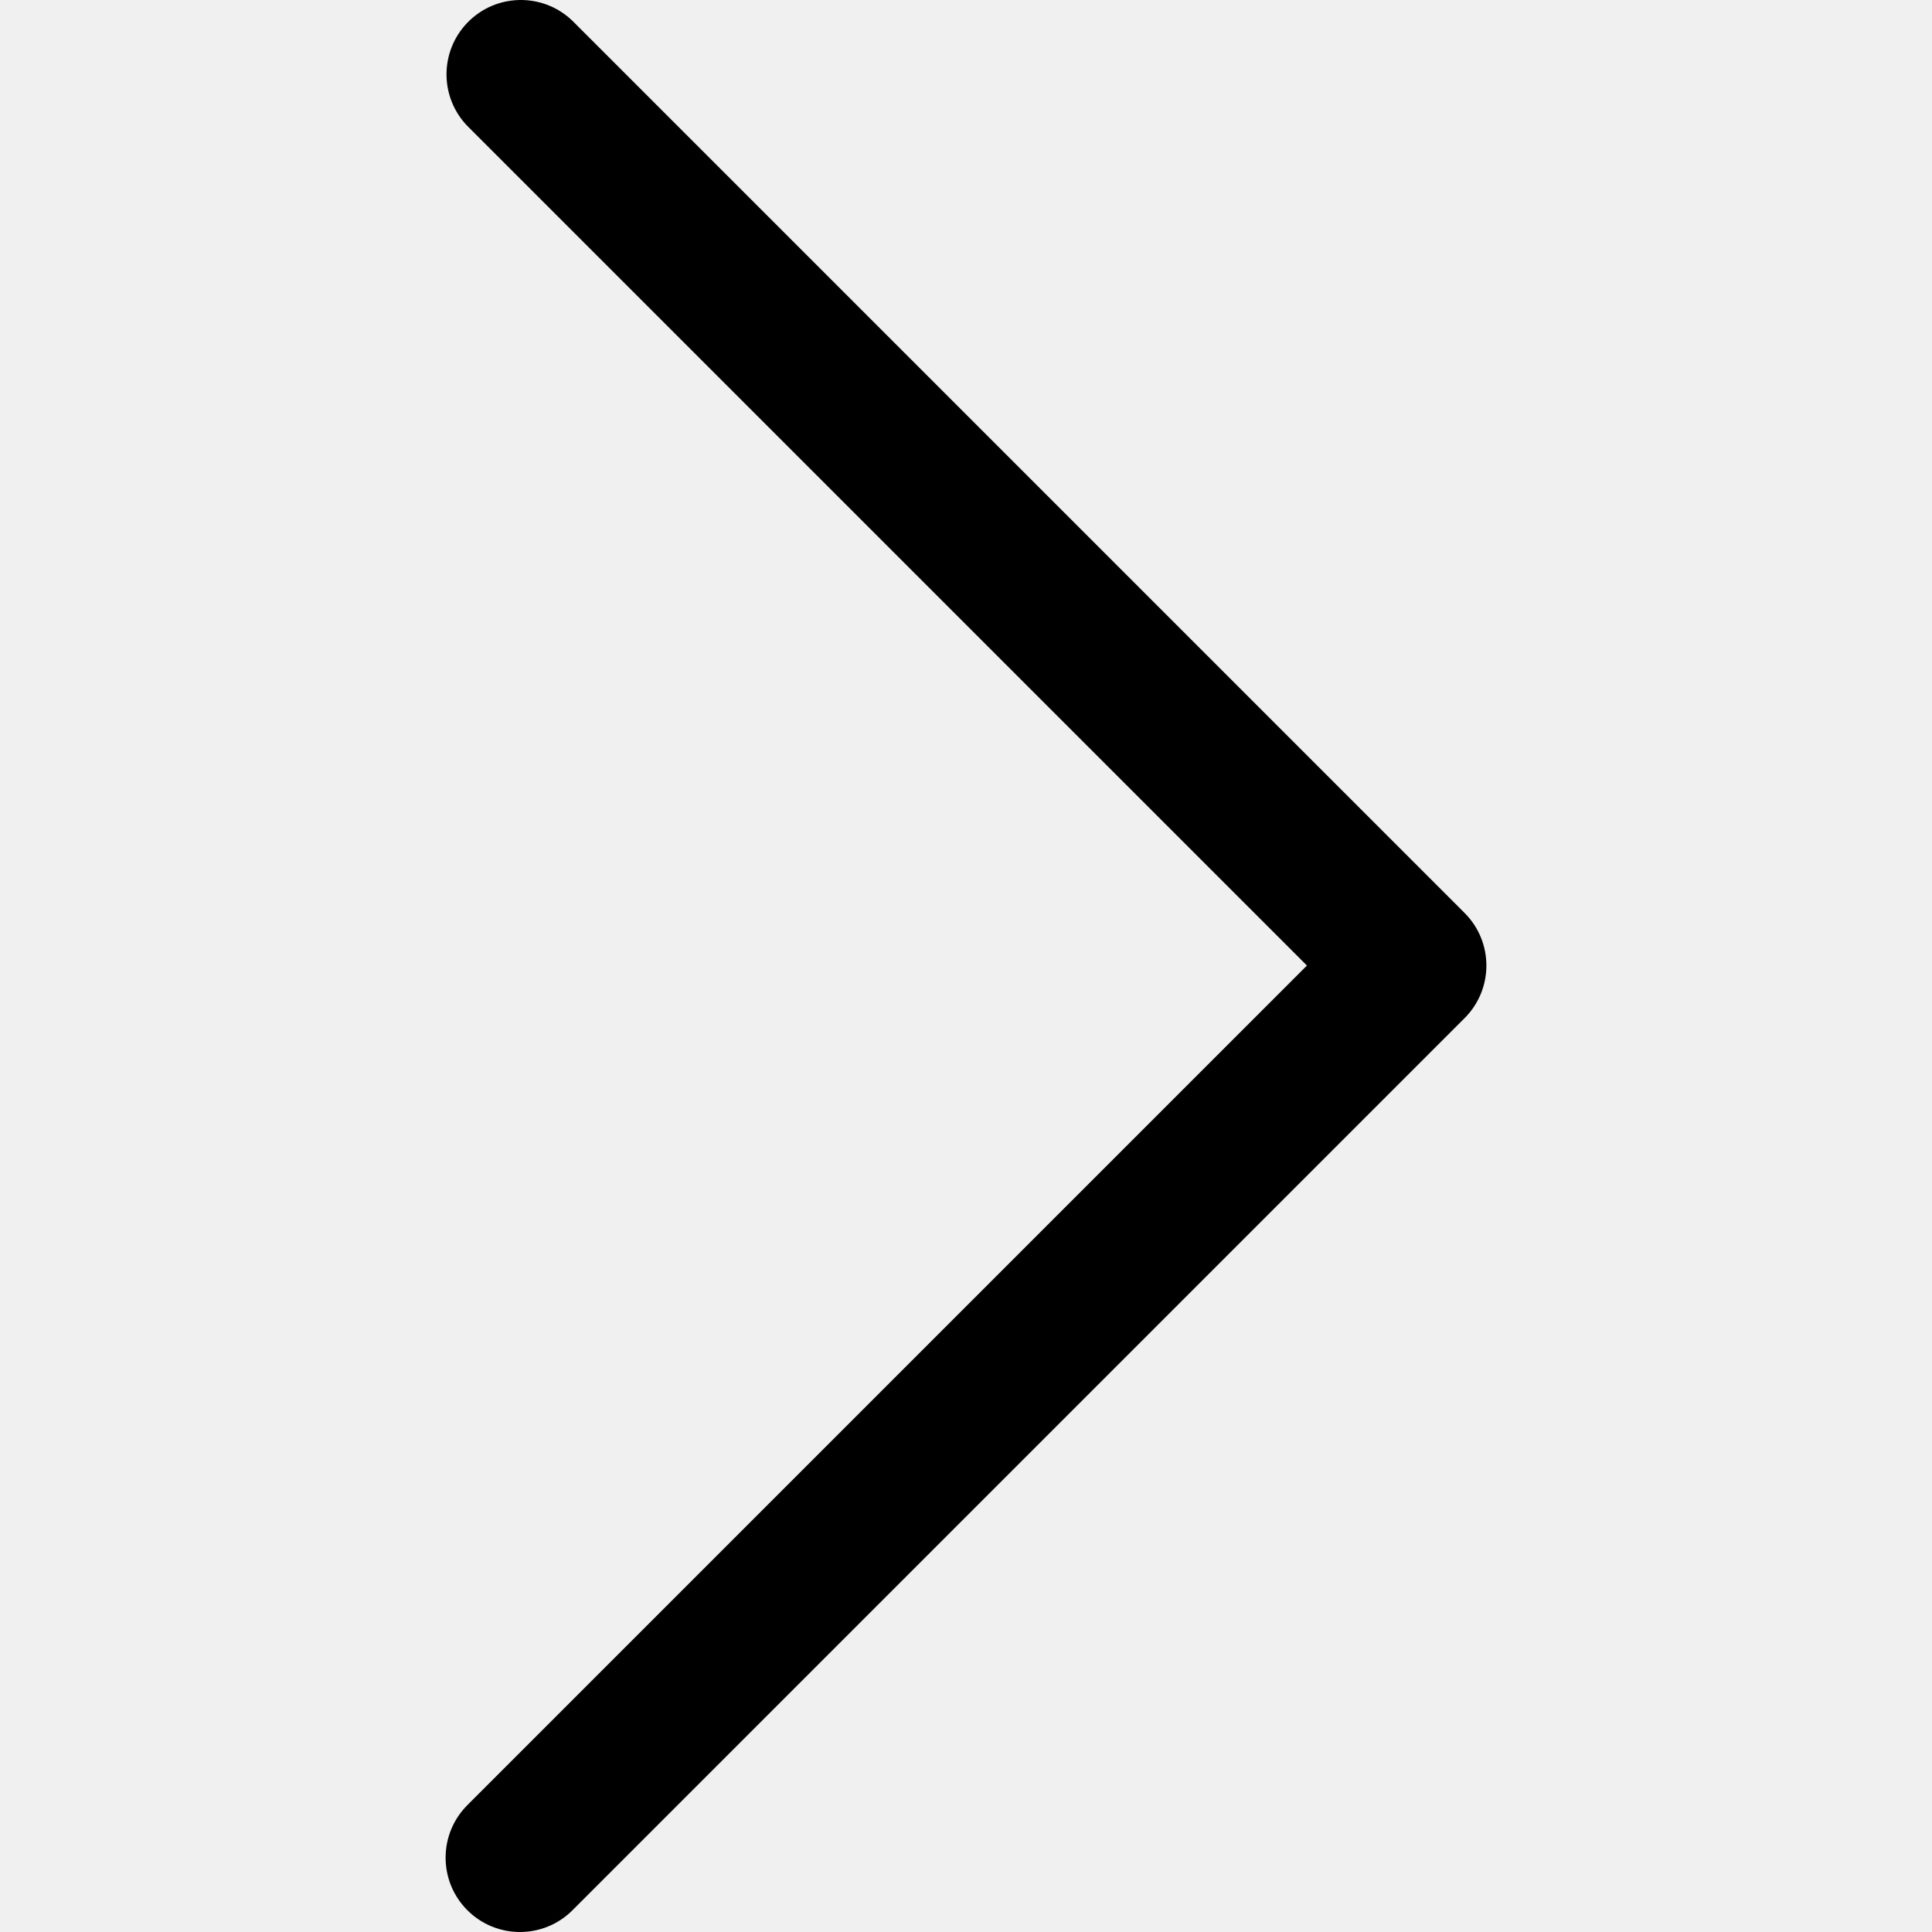
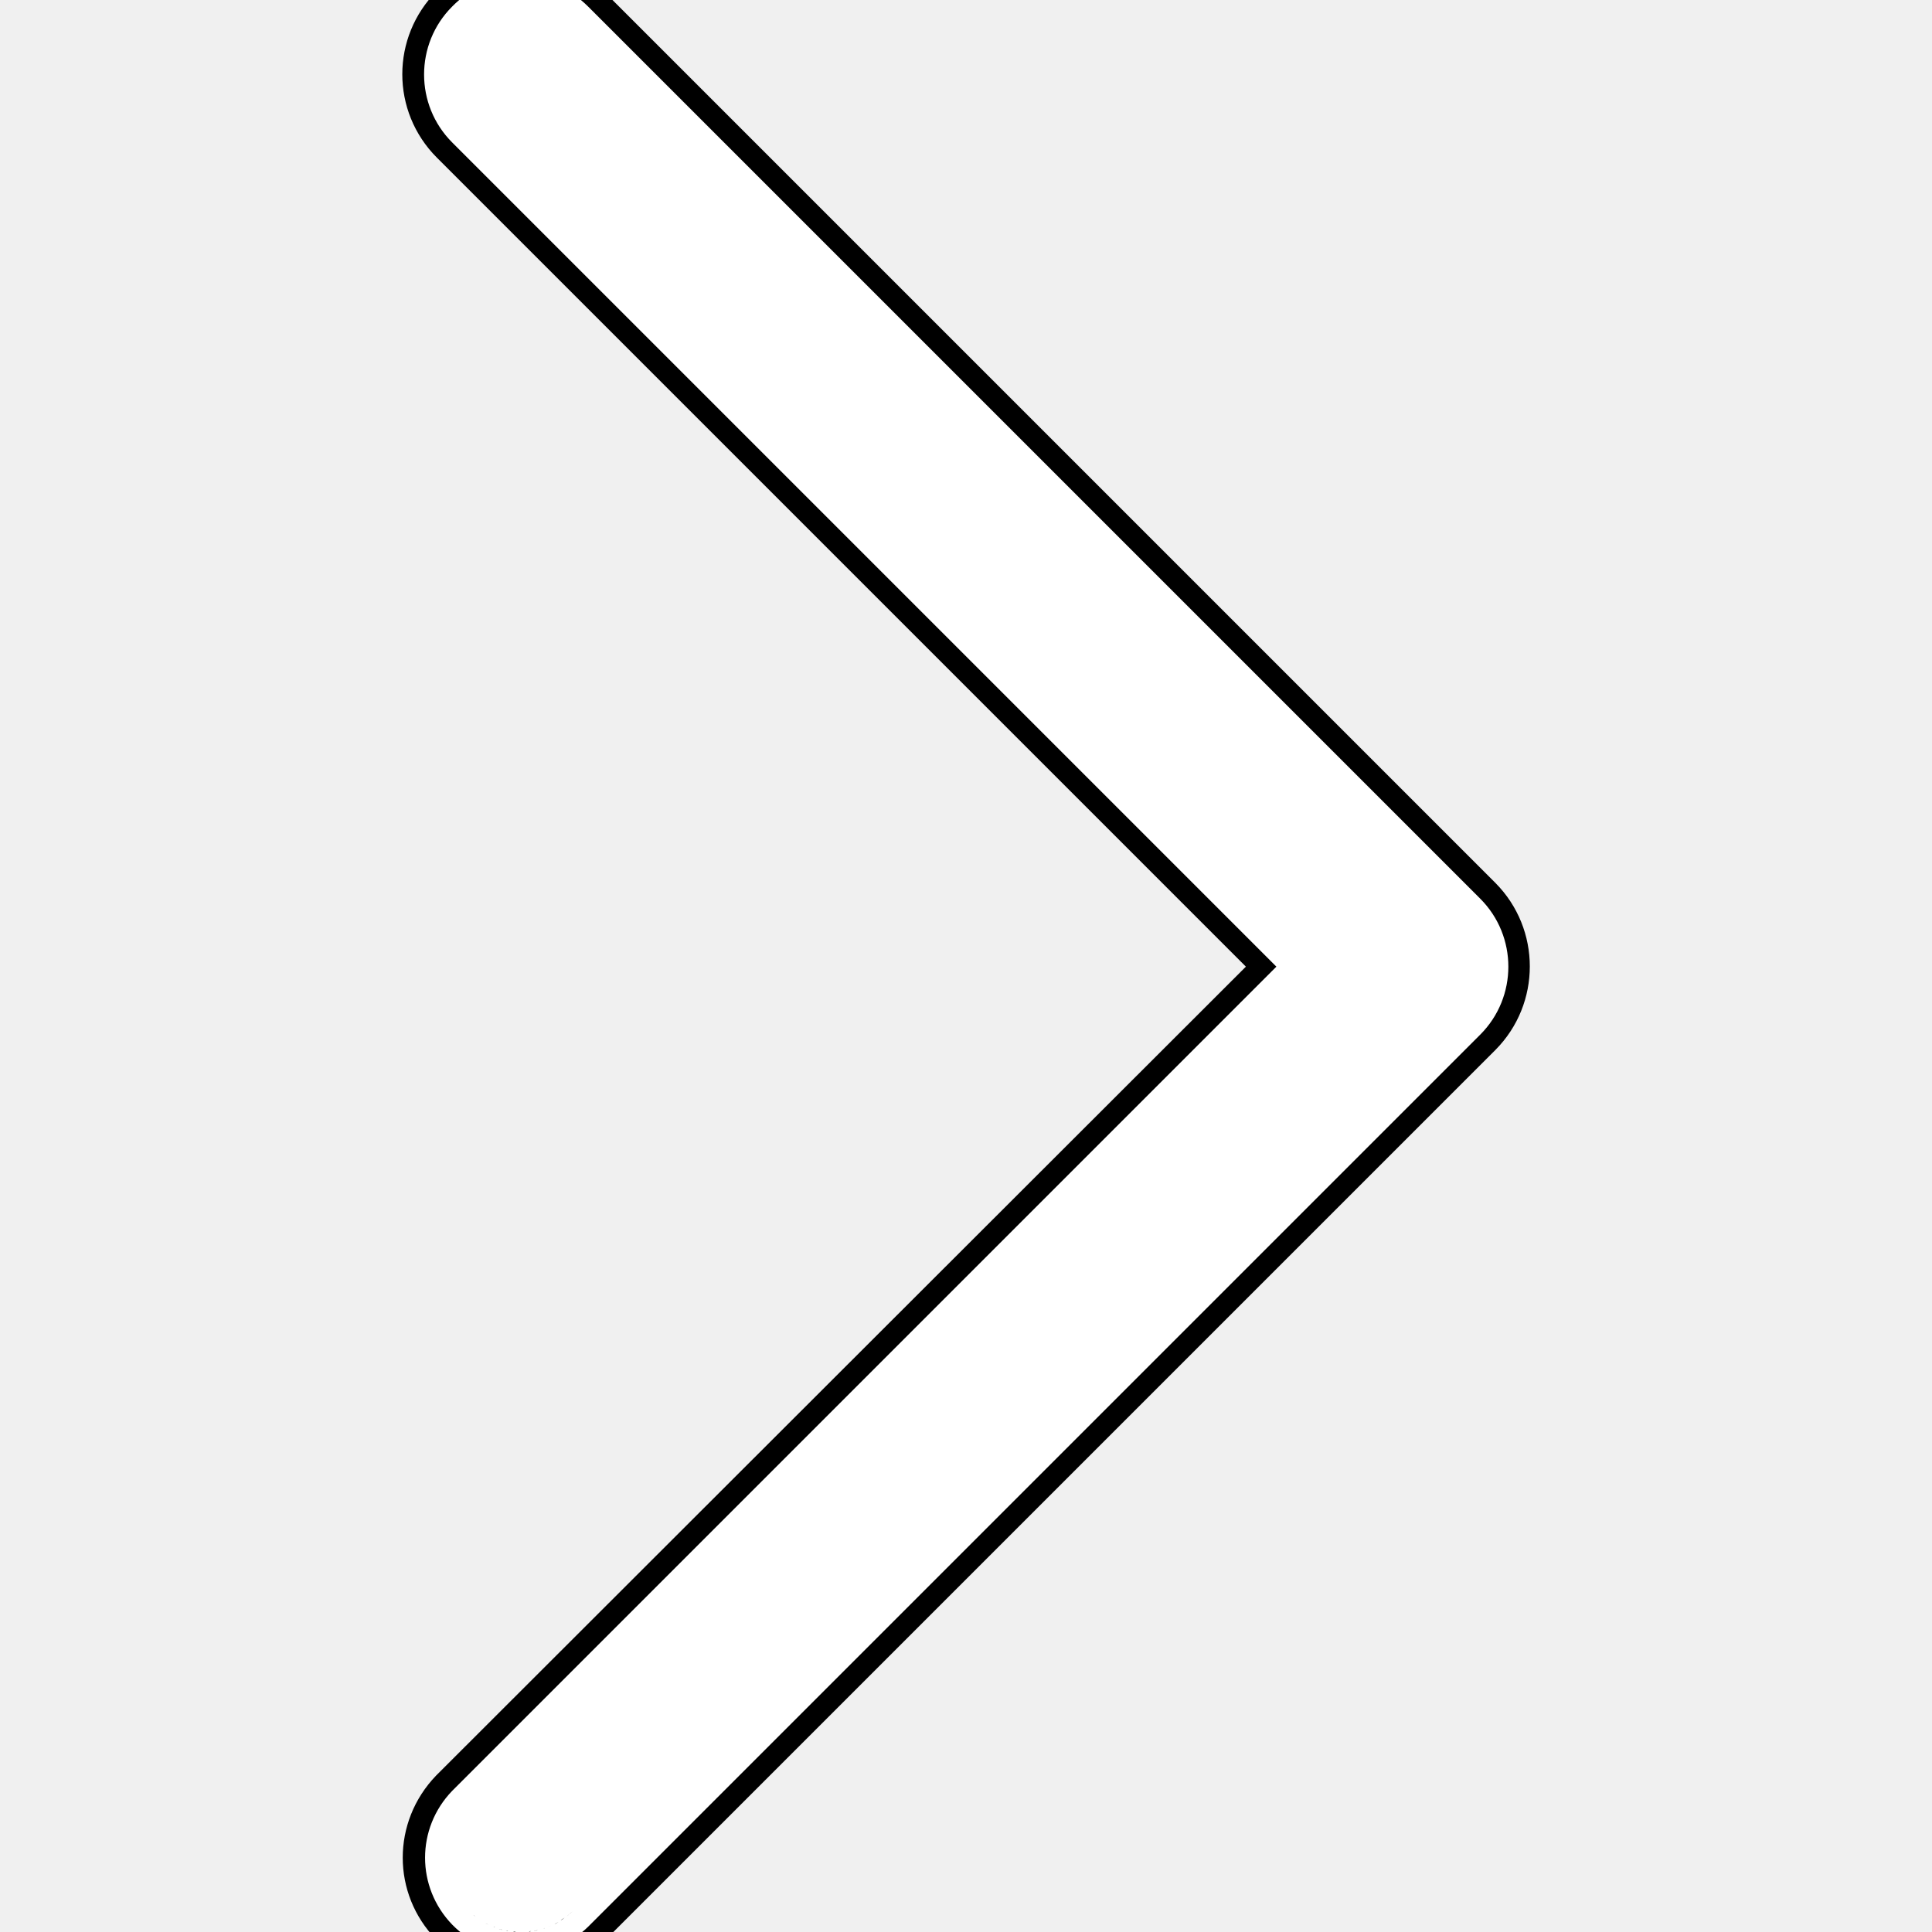
- <svg xmlns="http://www.w3.org/2000/svg" version="1.1" id="Capa_1" x="0px" y="0px" viewBox="0 0 443.52 443.52" style="enable-background:new 0 0 443.52 443.52;" xml:space="preserve">
+ <svg xmlns="http://www.w3.org/2000/svg" version="1.1" id="Capa_1" x="0px" y="0px" viewBox="0 0 443.5 443.5" style="enable-background:new 0 0 443.5 443.5;" xml:space="preserve">
+   <style type="text/css">
+ 	.st0{fill:#FFFFFF;}
+ </style>
  <g>
-     <g>
-       <path d="M336.226,209.591l-204.8-204.8c-6.78-6.548-17.584-6.36-24.132,0.42c-6.388,6.614-6.388,17.099,0,23.712l192.734,192.734    L107.294,414.391c-6.663,6.664-6.663,17.468,0,24.132c6.665,6.663,17.468,6.663,24.132,0l204.8-204.8    C342.889,227.058,342.889,216.255,336.226,209.591z" />
-     </g>
+     <path class="st0" d="M119.6,451c-6.7,0-13-2.7-17.7-7.5c-9.2-9.6-9.2-24.6,0-34.1l187.5-187.5L102,34.4c-9.6-9.6-9.6-25.2,0-34.7   c4.6-4.6,10.8-7.2,17.4-7.2c6.6,0,12.7,2.6,17.4,7.2l204.8,204.8c9.6,9.6,9.6,25.2,0,34.7L136.6,444.1C132,448.6,126,451,119.6,451   z" />
+     <path d="M119.4-5c5.9,0,11.4,2.3,15.6,6.5l204.8,204.8c8.6,8.6,8.6,22.6,0,31.2L135,442.3l0,0l0,0c-4.1,4-9.6,6.2-15.3,6.2   c-6,0-11.7-2.4-15.9-6.7c-8.3-8.6-8.3-22.1,0-30.7l0,0l0,0L293,221.9L103.8,32.7c-8.6-8.6-8.6-22.6,0-31.2   C107.9-2.7,113.5-5,119.4-5 M116.9,0.2c-0.8,0.1-1.6,0.3-2.4,0.5C115.3,0.5,116.1,0.3,116.9,0.2c0.8-0.1,1.6-0.2,2.4-0.2   c0,0,0.1,0,0.1,0c1.6,0,3.2,0.2,4.8,0.7c-1.6-0.5-3.2-0.7-4.8-0.7c0,0-0.1,0-0.1,0C118.5,0,117.7,0.1,116.9,0.2 M102.6,428.3   c0-0.1,0-0.2,0-0.3C102.6,428.1,102.6,428.2,102.6,428.3 M130.1,439.9c0.4-0.4,0.9-0.7,1.3-1.1C131,439.1,130.6,439.5,130.1,439.9    M108.7,439.6c0.1,0.1,0.3,0.2,0.4,0.3C108.9,439.8,108.8,439.7,108.7,439.6C108.6,439.6,108.6,439.5,108.7,439.6   C108.6,439.5,108.6,439.6,108.7,439.6 M129.6,440.2c-0.3,0.2-0.6,0.4-0.9,0.6C129.1,440.7,129.3,440.4,129.6,440.2   C129.6,440.2,129.7,440.2,129.6,440.2C129.7,440.2,129.6,440.2,129.6,440.2 M110.6,440.9c-0.2-0.1-0.4-0.2-0.6-0.4   C110.2,440.7,110.4,440.8,110.6,440.9 M127.3,441.7c0.3-0.1,0.6-0.3,0.9-0.5C127.9,441.4,127.6,441.5,127.3,441.7 M112.1,441.8   c-0.2-0.1-0.4-0.2-0.7-0.3C111.6,441.6,111.9,441.7,112.1,441.8 M126.6,442c-0.3,0.1-0.6,0.3-0.8,0.4c0,0,0,0,0,0c0,0,0,0,0,0   C126.1,442.2,126.4,442.1,126.6,442 M113.3,442.3c0.1,0,0.2,0.1,0.4,0.1C113.5,442.4,113.4,442.4,113.3,442.3   c-0.1,0-0.2-0.1-0.4-0.1C113.1,442.2,113.2,442.3,113.3,442.3 M125.1,442.6c-0.1,0-0.3,0.1-0.4,0.1c-0.1,0-0.3,0.1-0.4,0.1   c0.1,0,0.3-0.1,0.4-0.1C124.8,442.7,124.9,442.6,125.1,442.6 M114.9,442.9c0.1,0,0.2,0.1,0.4,0.1   C115.1,442.9,115,442.9,114.9,442.9c-0.1,0-0.2-0.1-0.4-0.1C114.6,442.8,114.8,442.8,114.9,442.9 M123,443.2   c-0.1,0-0.2,0.1-0.4,0.1C122.8,443.2,122.9,443.2,123,443.2c0.2,0,0.3-0.1,0.5-0.1C123.3,443.1,123.2,443.1,123,443.2 M116.6,443.3   c0.1,0,0.2,0,0.3,0C116.8,443.3,116.7,443.3,116.6,443.3c-0.2,0-0.3-0.1-0.5-0.1C116.3,443.2,116.5,443.2,116.6,443.3 M121.9,443.3   c-0.2,0-0.3,0-0.5,0.1c-0.1,0-0.2,0-0.3,0c0.1,0,0.2,0,0.3,0C121.6,443.4,121.7,443.4,121.9,443.3 M118.4,443.5c0.1,0,0.1,0,0.2,0   C118.5,443.5,118.4,443.5,118.4,443.5c-0.2,0-0.4,0-0.6,0C118,443.4,118.2,443.4,118.4,443.5 M119.5,443.5   C119.5,443.5,119.4,443.5,119.5,443.5C119.5,443.5,119.5,443.5,119.5,443.5c0.3,0,0.6,0,0.8,0C120,443.5,119.8,443.5,119.5,443.5    M119.4-10c-7.2,0-14,2.8-19.1,7.9c-10.6,10.6-10.6,27.7,0,38.3l185.7,185.7L100.2,407.5l0,0l-0.1,0.1c-10.2,10.6-10.2,27.1,0,37.6   c5.1,5.3,12.1,8.3,19.5,8.3c7.1,0,13.7-2.7,18.8-7.6l0,0l0.1-0.1L343.3,241c10.5-10.6,10.5-27.7,0-38.3L138.5-2.1   C133.4-7.2,126.6-10,119.4-10L119.4-10z" />
  </g>
-   <g>
- </g>
-   <g>
- </g>
-   <g>
- </g>
-   <g>
- </g>
-   <g>
- </g>
-   <g>
- </g>
-   <g>
- </g>
-   <g>
- </g>
-   <g>
- </g>
-   <g>
- </g>
-   <g>
- </g>
-   <g>
- </g>
-   <g>
- </g>
-   <g>
- </g>
-   <g>
- </g>
</svg>
